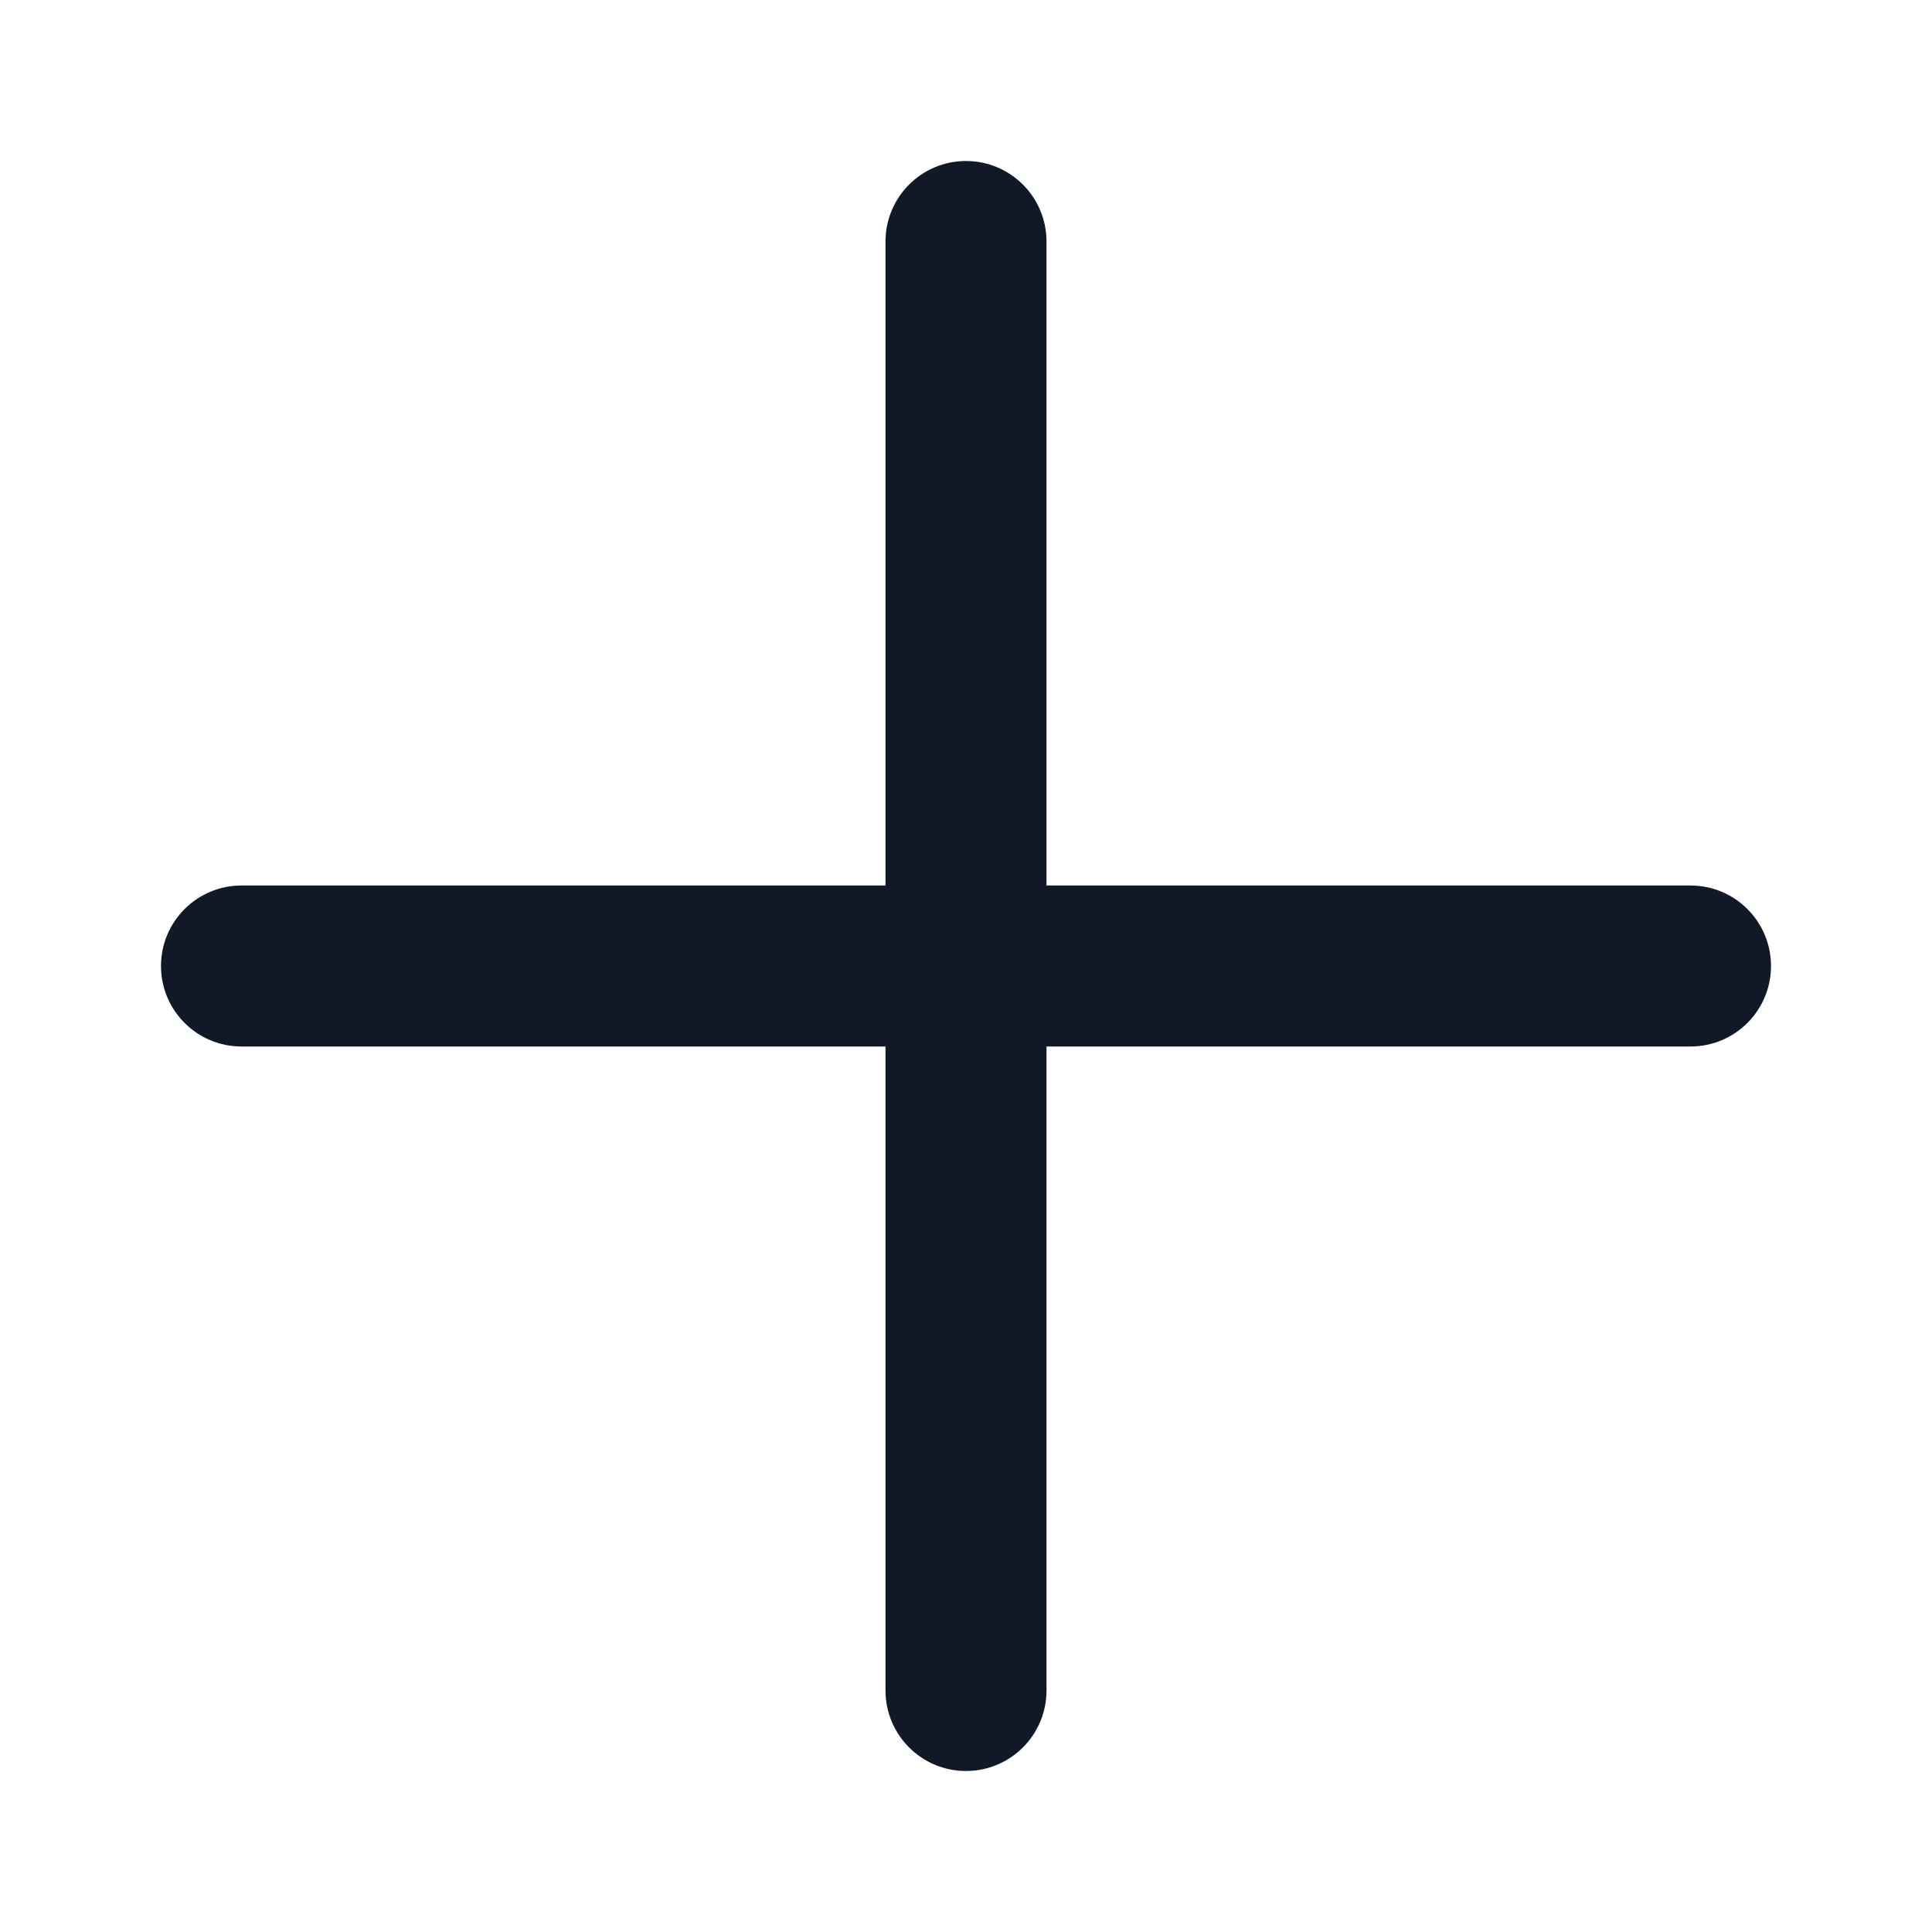
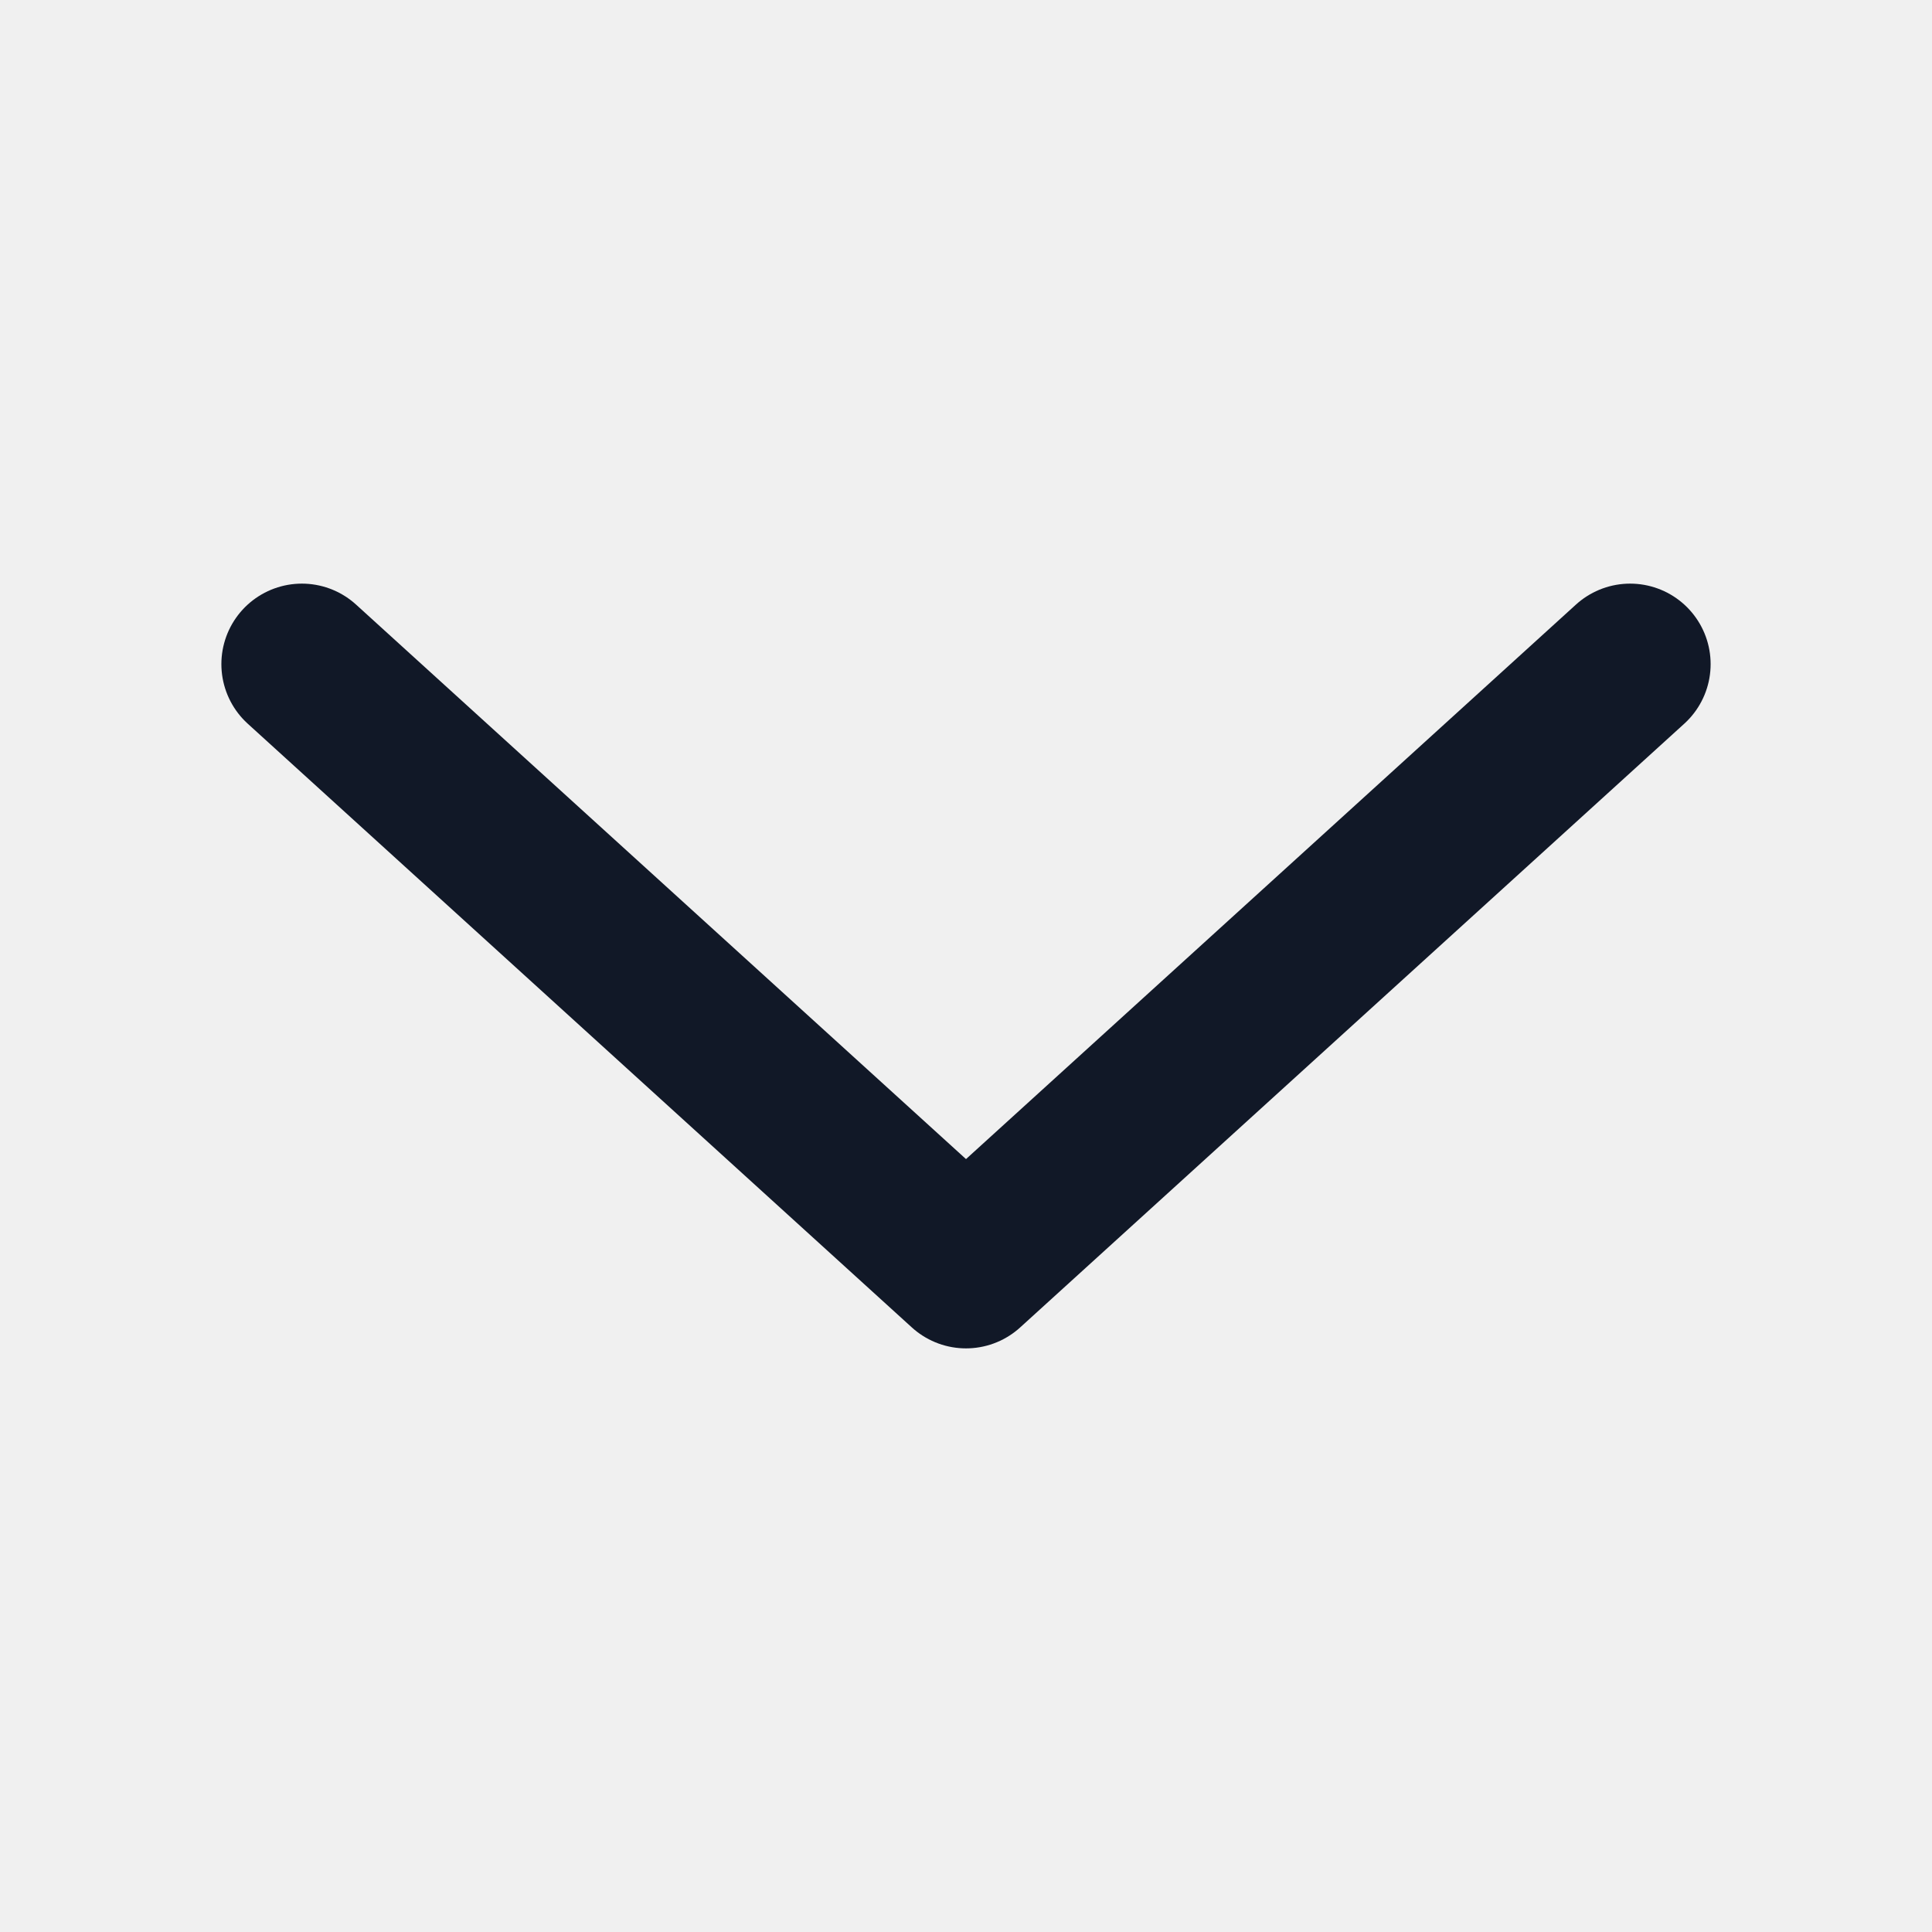
<svg xmlns="http://www.w3.org/2000/svg" width="24" height="24" viewBox="0 0 24 24" fill="none">
-   <rect width="24" height="24" fill="white" />
-   <rect x="11" y="2" width="2" height="20" rx="1" fill="#111827" />
-   <rect x="22" y="11" width="2" height="20" rx="1" transform="rotate(90 22 11)" fill="#111827" />
+   <path d="M20.25 8.25L12 15.75L3.75 8.25" stroke="#111827" stroke-width="2" stroke-linecap="round" stroke-linejoin="round" />
</svg>
